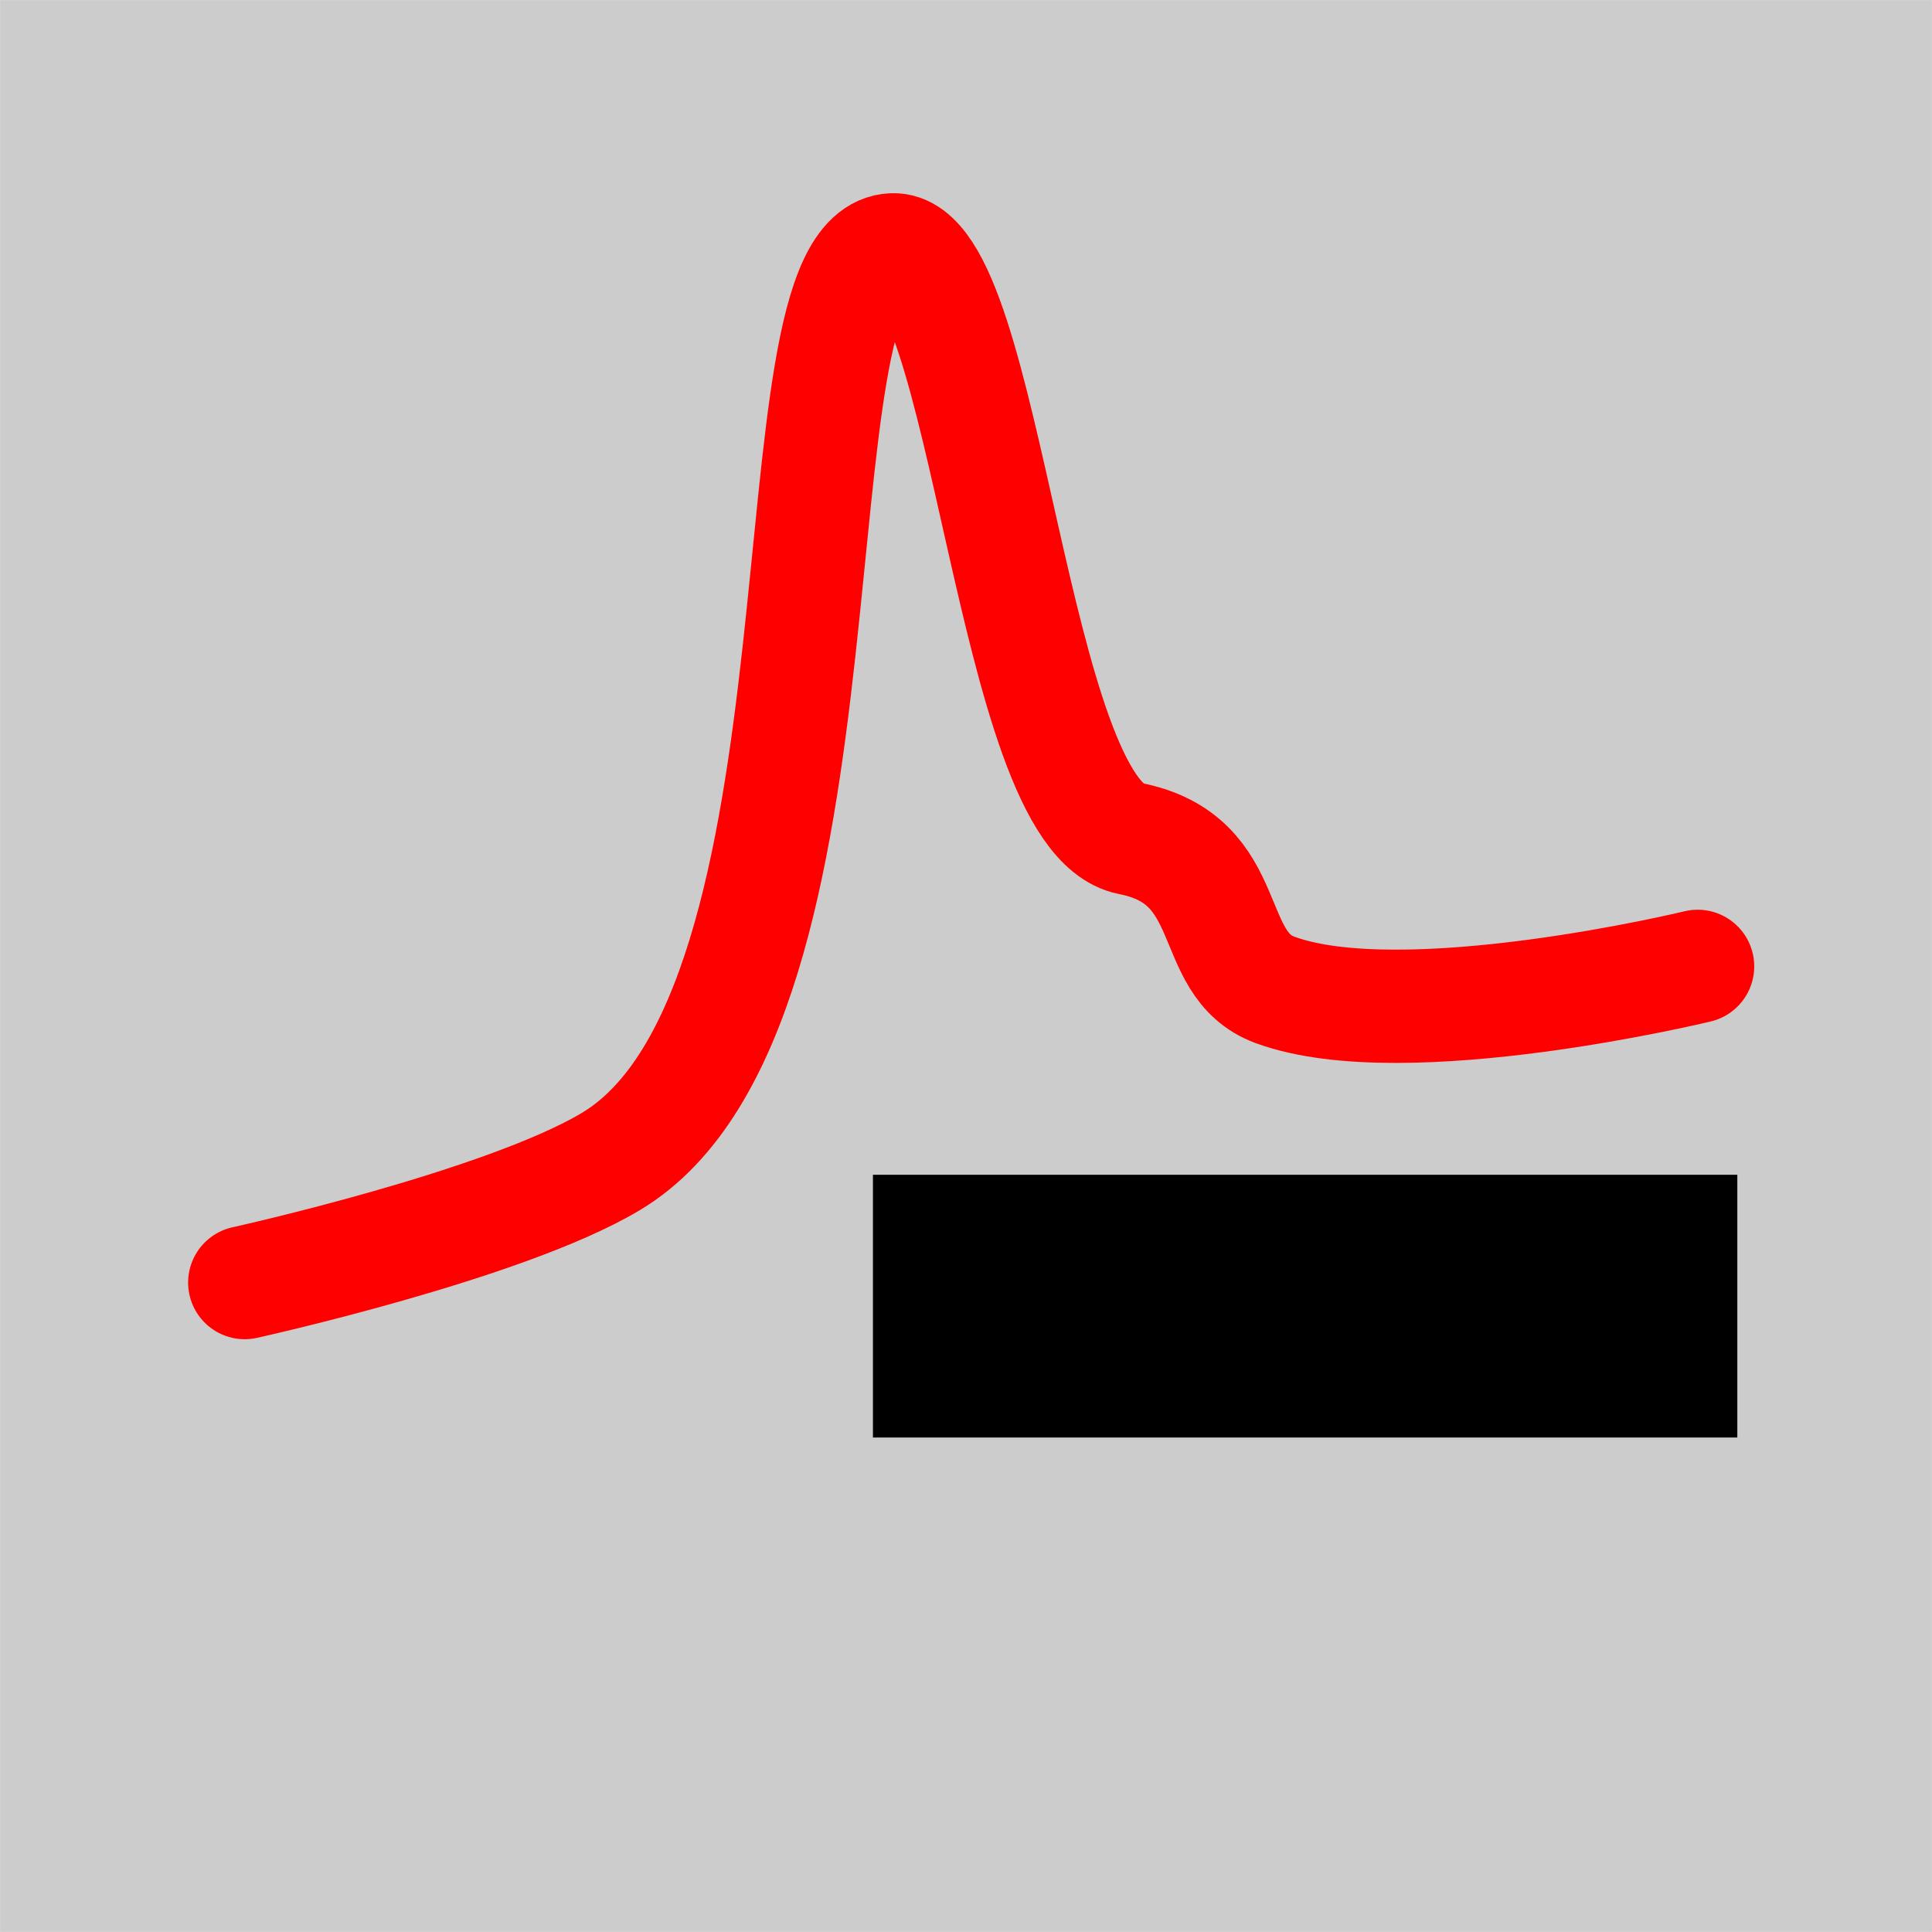
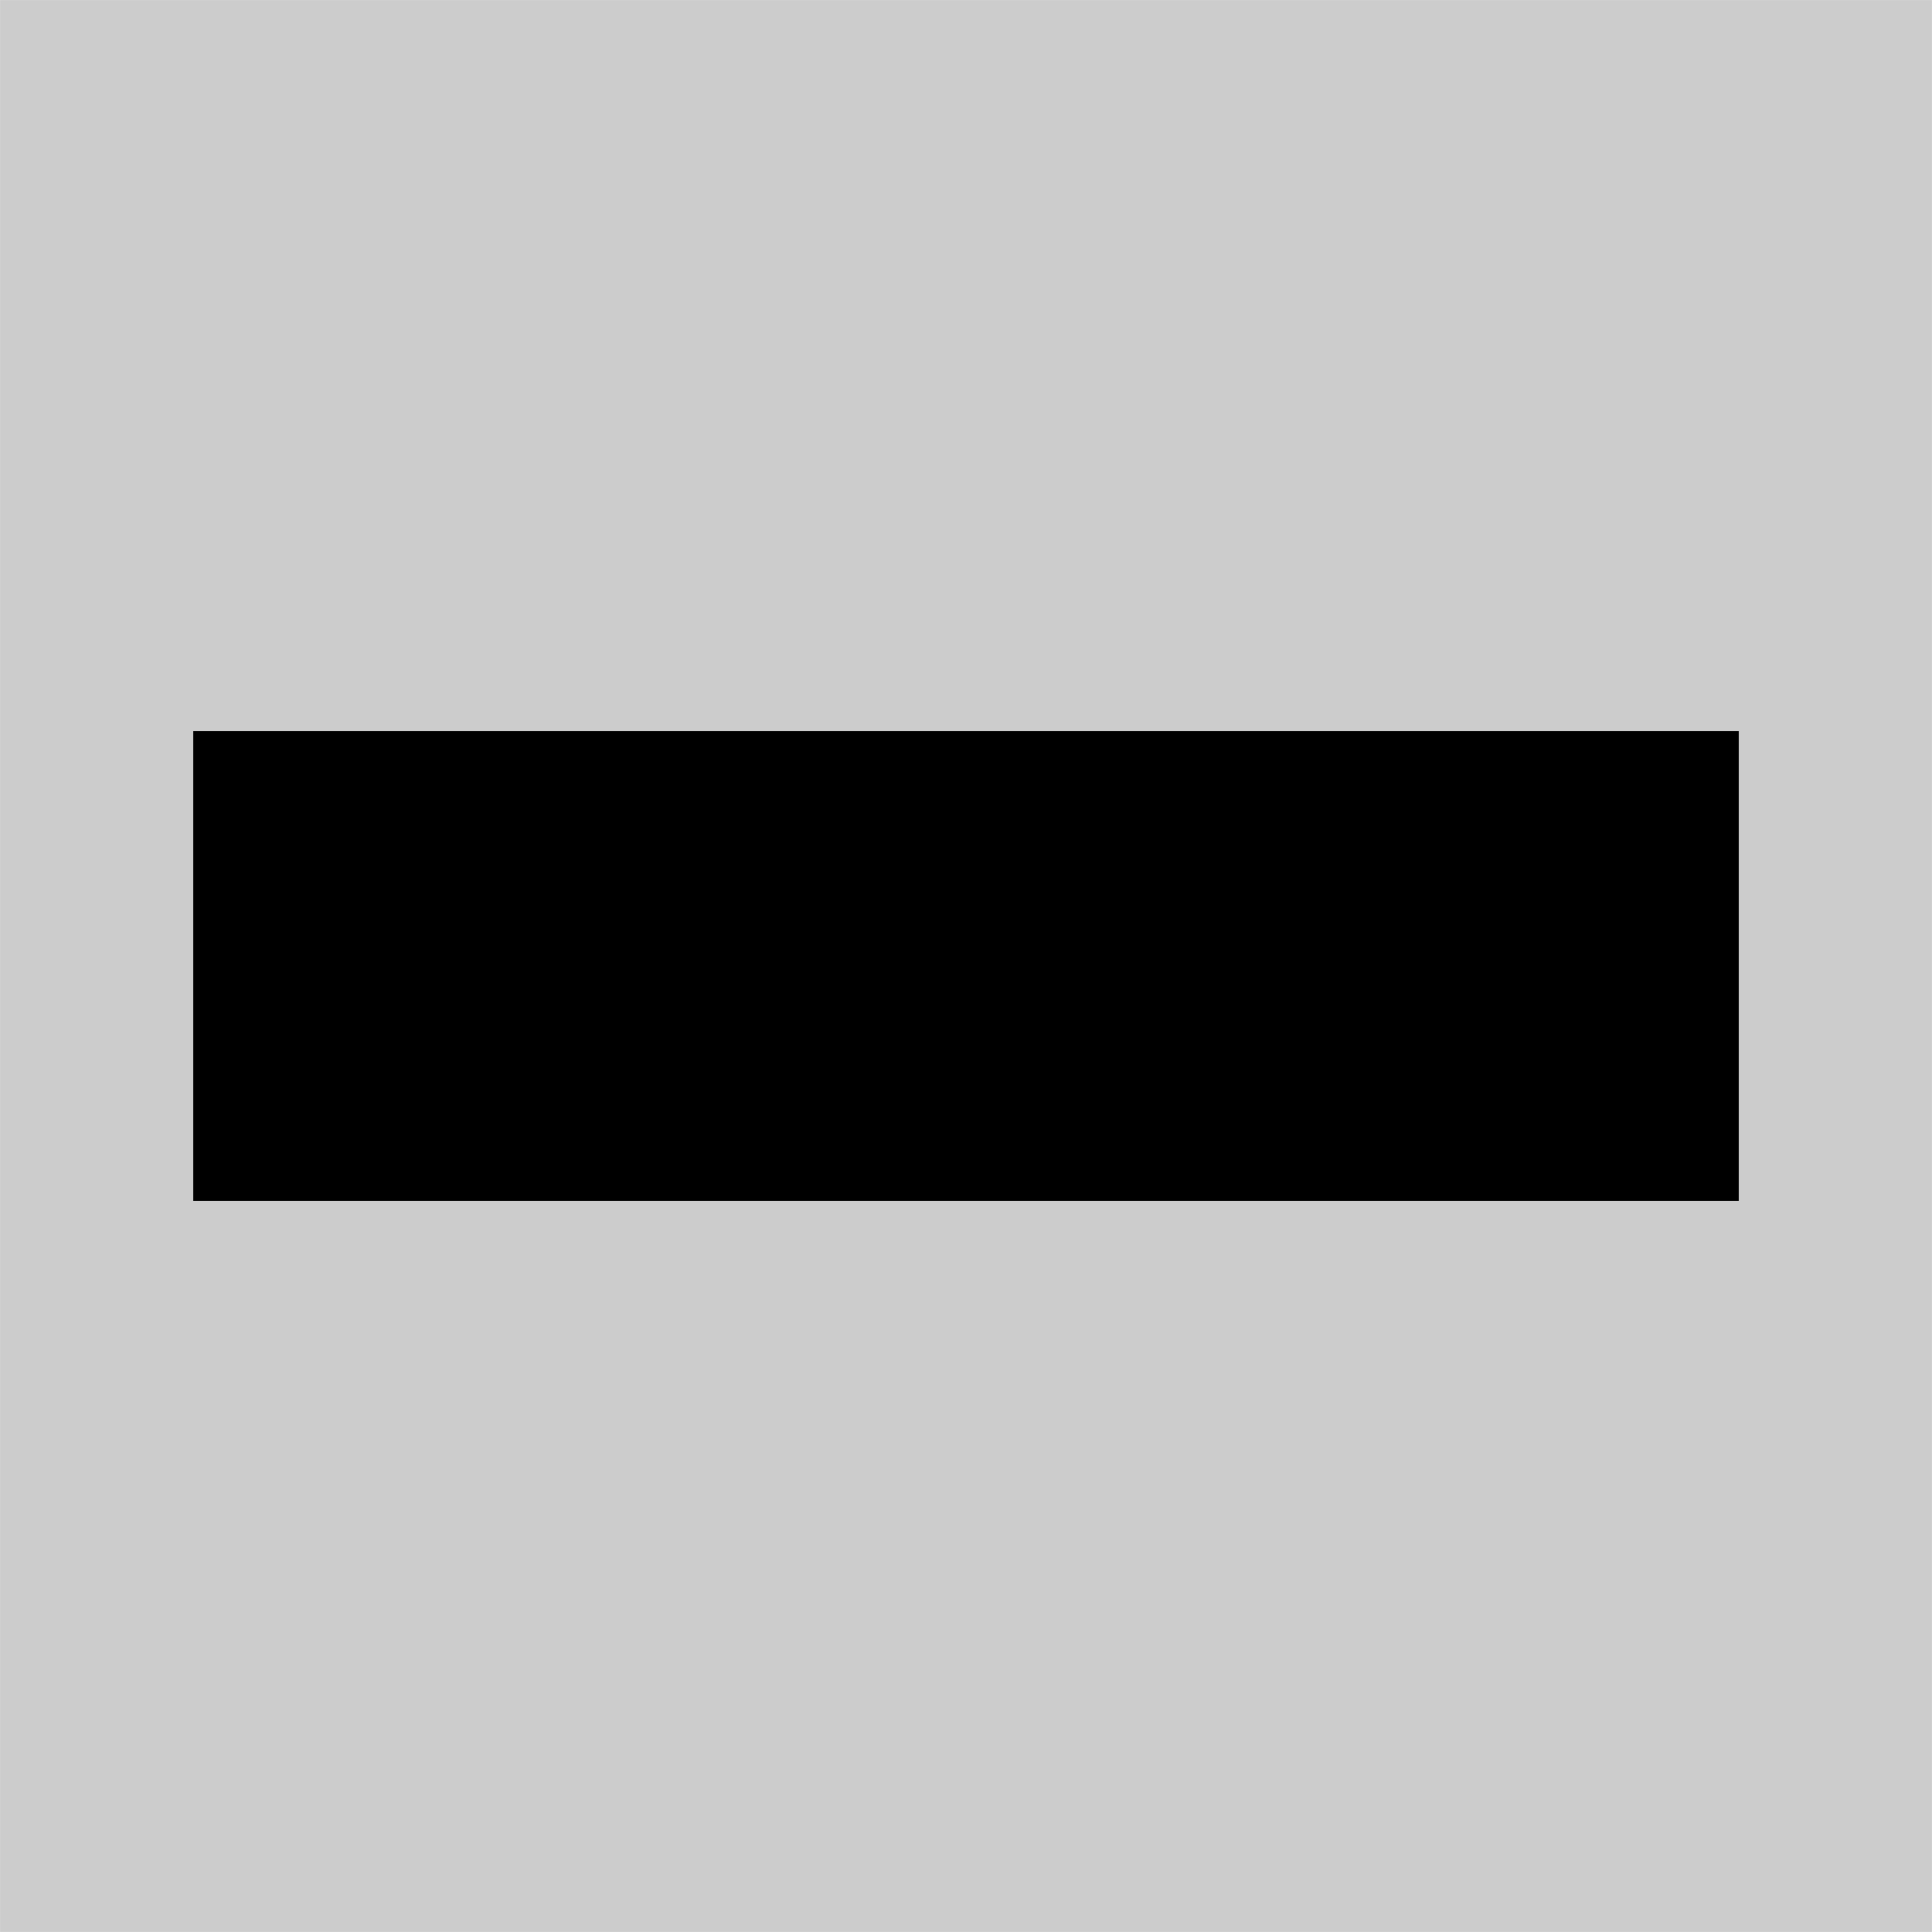
<svg xmlns="http://www.w3.org/2000/svg" version="1.1" id="_x31_0" x="0px" y="0px" viewBox="0 0 512 512" xml:space="preserve" width="144.498mm" height="144.498mm">
  <defs id="defs11" />
  <style type="text/css" id="style3">
	.st0{fill:#374149;}
</style>
  <path style="opacity:1;fill:#cccccc;fill-opacity:1;fill-rule:evenodd;stroke:none;stroke-width:20;stroke-linecap:round;stroke-linejoin:round;stroke-miterlimit:4;stroke-dasharray:none;stroke-dashoffset:0;stroke-opacity:1" d="m 0.019,0.019 511.961,0 0,511.962 -511.961,0 z" id="rect4136-6" />
-   <g id="g4145" transform="matrix(0.7931169,0,0,0.7939632,54.33278,54.29086)">
+   <g id="g4145" transform="matrix(1.41805,0,0,1.419563,-265.2574,-265.8143)">
    <g transform="matrix(0.7938772,0,0,0.7939635,54.33499,54.29067)" id="g4181">
-       <path id="path3336" d="m -51.751,384.691 c 0,0 109.226,-24.058 154.159,-50.912 106.319,-63.542 65.315,-381.348 118.584,-383.257 39.732,-1.424 49.819,237.651 99.949,247.491 45.585,8.948 31.203,52.694 60.986,63.64 54.386,19.99 177.876,-9.9 177.876,-9.9" style="fill:none;fill-rule:evenodd;stroke:#ff0000;stroke-width:47.618;stroke-linecap:round;stroke-linejoin:miter;stroke-miterlimit:4;stroke-dasharray:none;stroke-opacity:1" />
-       <g transform="matrix(2.02357,0,0,1.837267,67.43668,-1304.47)" style="stroke:#ffffff;stroke-width:3.617" id="g4447" />
+       <g transform="matrix(2.02357,0,0,1.837267,67.43668,-1304.47)" style="stroke:#ffffff;stroke-width:2.023" id="g4447" />
    </g>
    <path id="rect4142" d="m 512,323.738 -288.825,2.1e-4 -8e-5,87.699 L 512,411.437 Z" style="opacity:1;fill:#000000;fill-opacity:1;fill-rule:evenodd;stroke:#000000;stroke-width:0;stroke-linecap:butt;stroke-linejoin:round;stroke-miterlimit:4;stroke-dasharray:none;stroke-dashoffset:0;stroke-opacity:1" />
  </g>
</svg>
